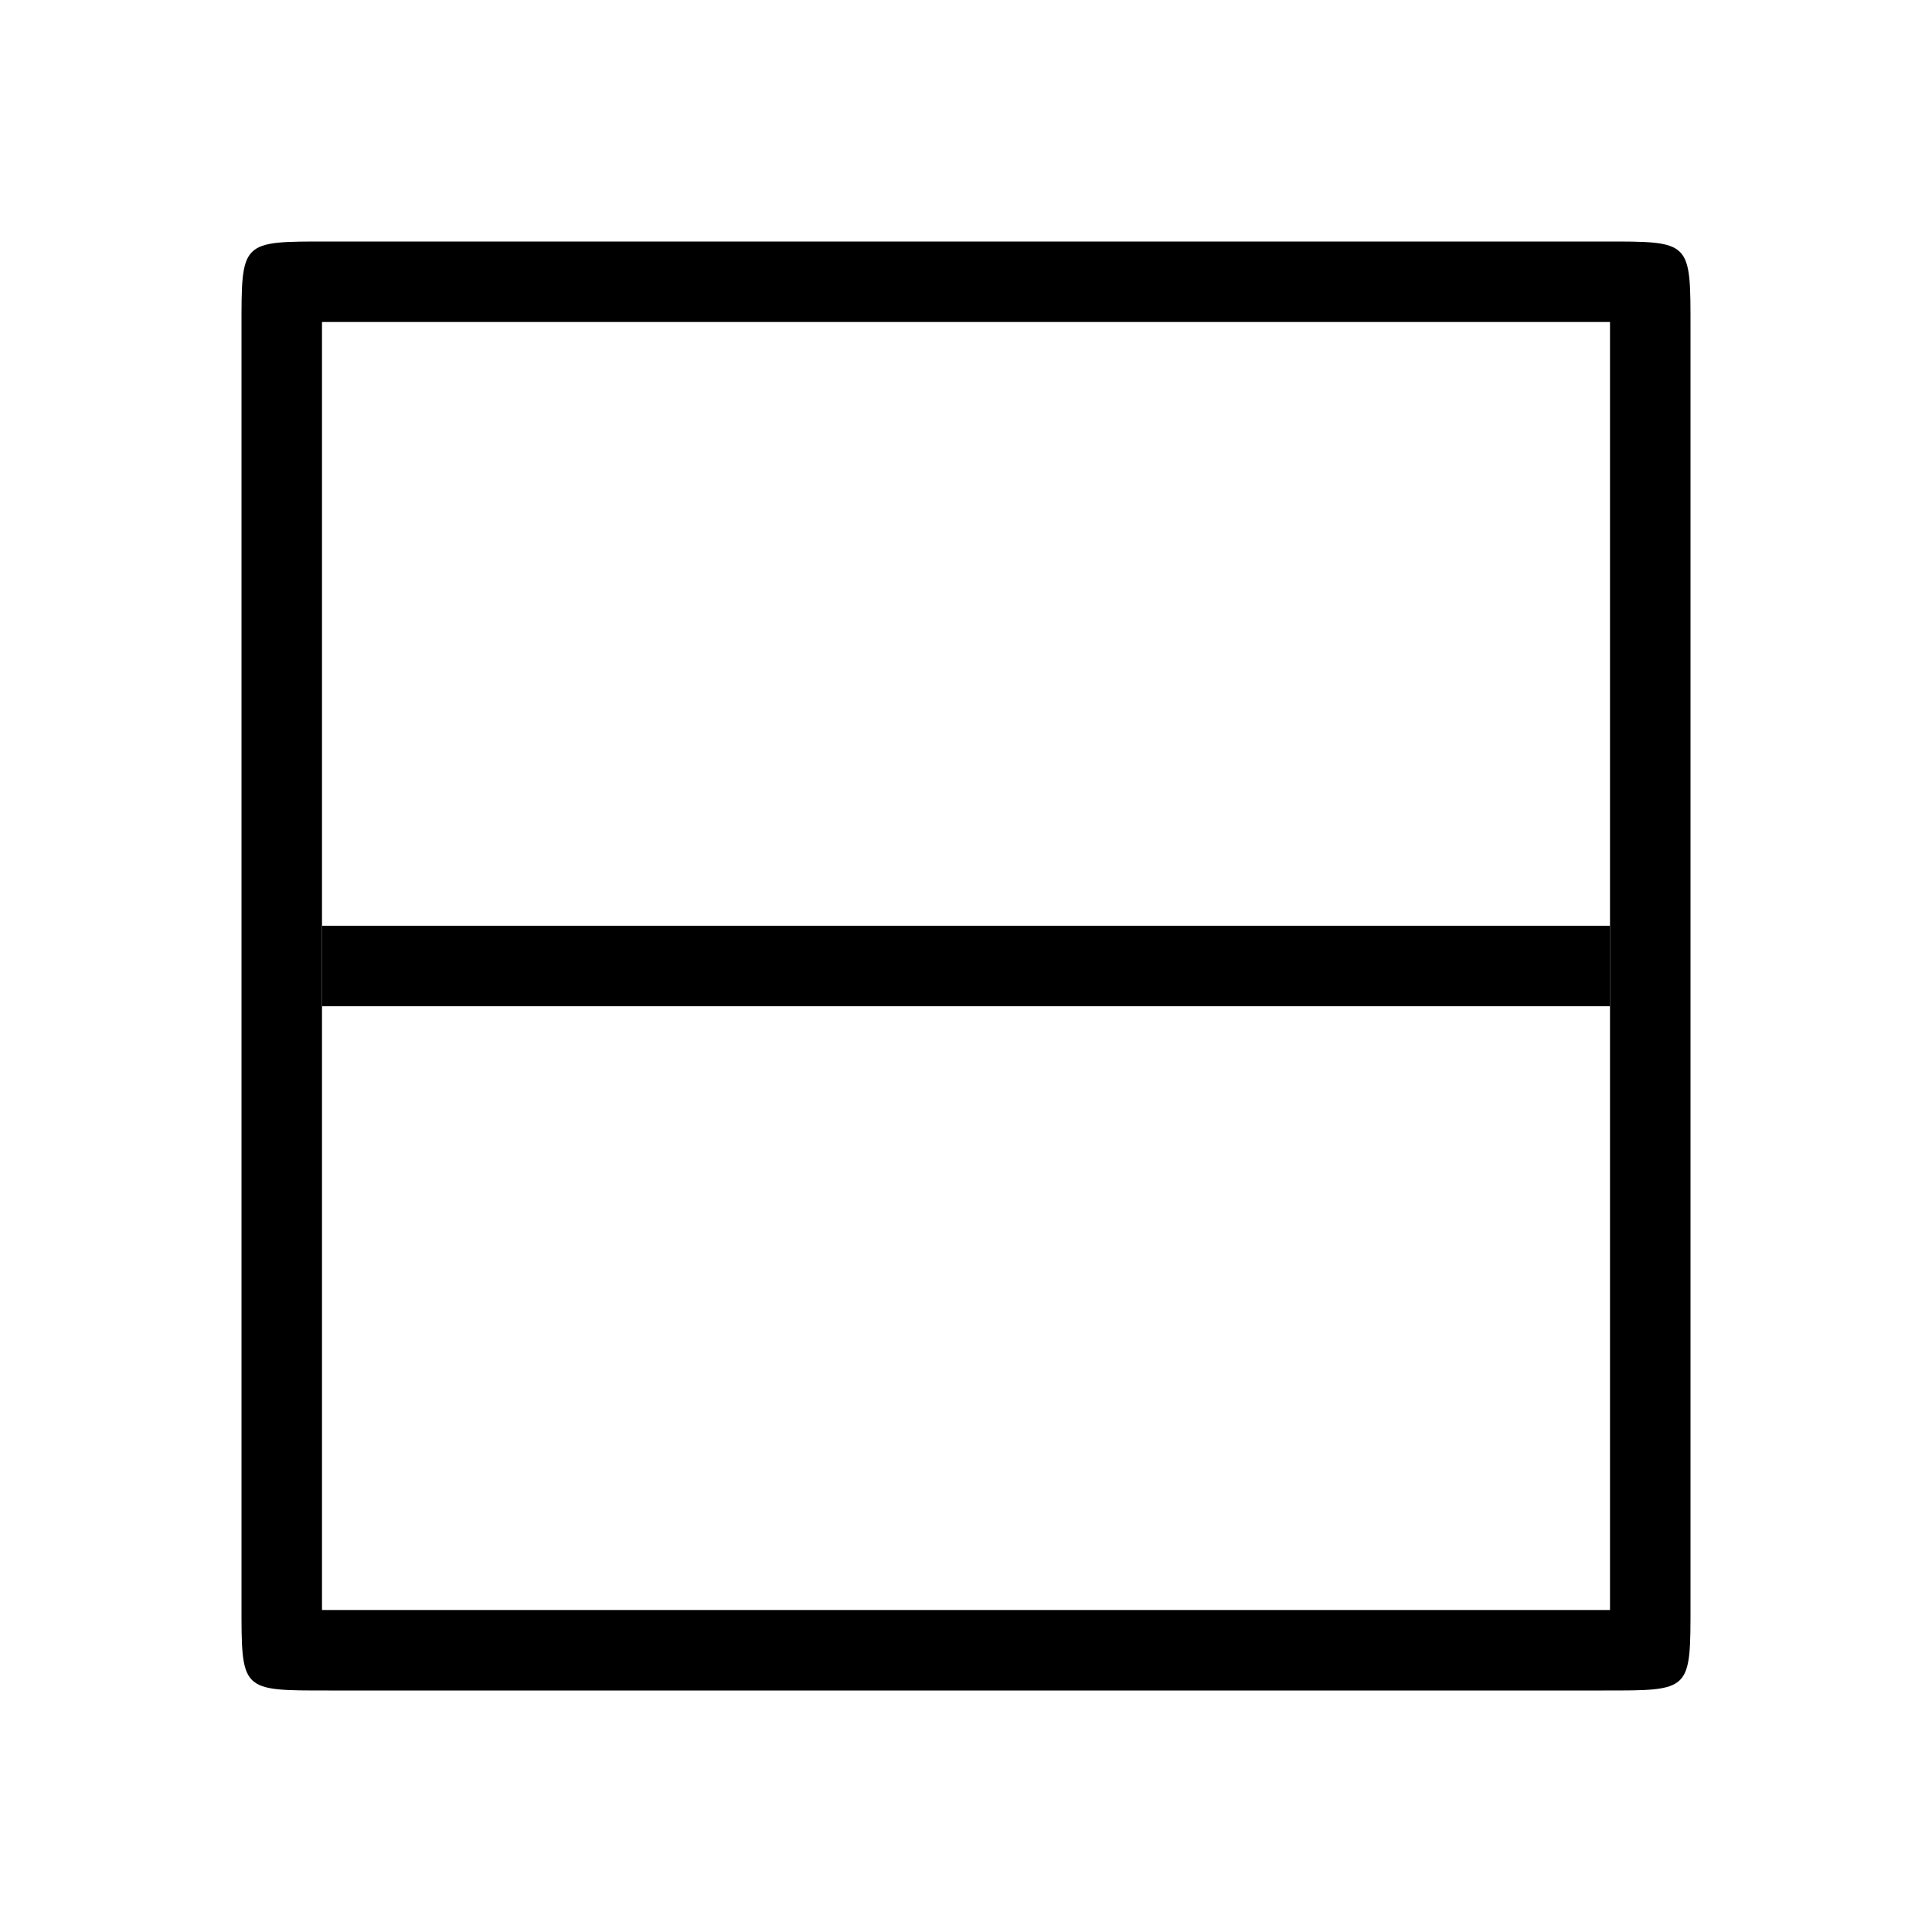
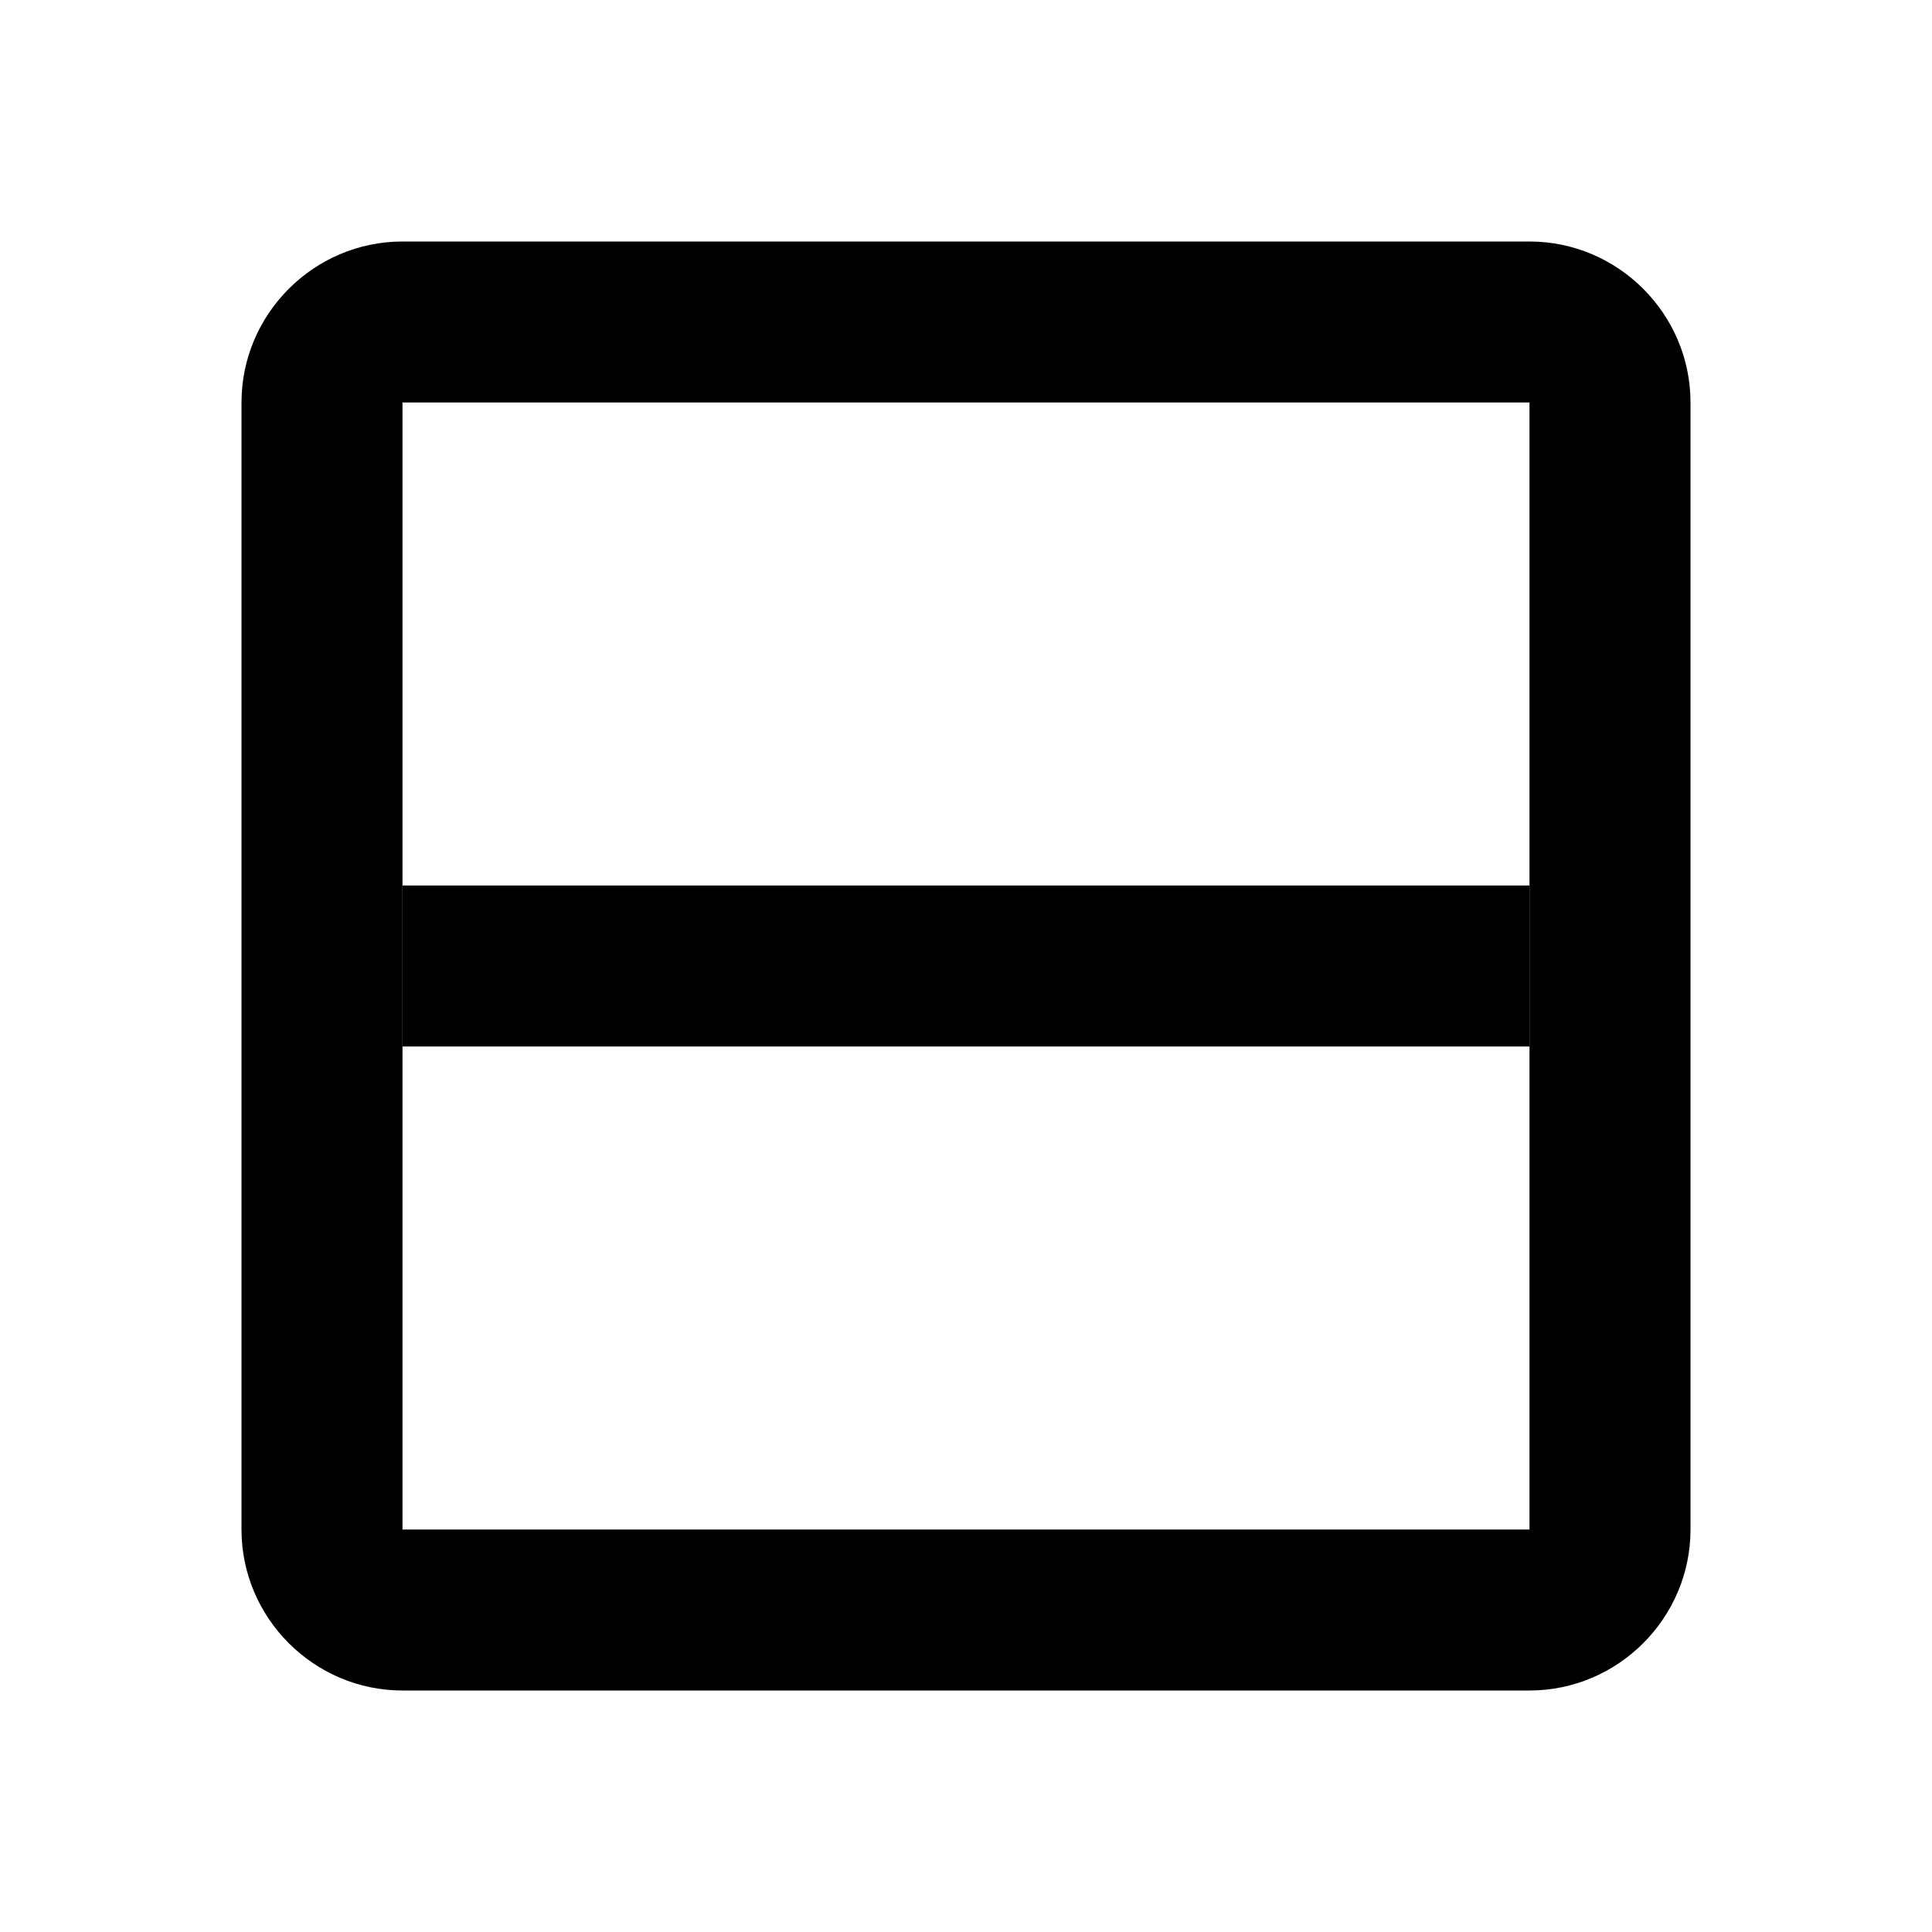
<svg xmlns="http://www.w3.org/2000/svg" width="24" height="24" viewBox="0 0 24 24">
-   <path d="M 20,4 V 20 H 4 V 4 H 20 M 19.914,3 H 4.086 C 2.986,3 3,2.986 3,4.086 V 19.914 C 3,21.014 2.986,21 4.086,21 H 19.914 C 21.014,21 21,21.014 21,19.914 V 4.086 C 21,2.986 21.014,3 19.914,3 Z" />
-   <path d="M 4,11.5 H 20 V 12.5 H 4 Z" />
+   <path d="M19 3H5c-1.1 0-2 .9-2 2v14c0 1.1.9 2 2 2h14c1.1 0 2-.9 2-2V5c0-1.1-.9-2-2-2zm0 16H5V5h14v14z" />
+   <path d="M5 11h14v2H5z" />
</svg>
